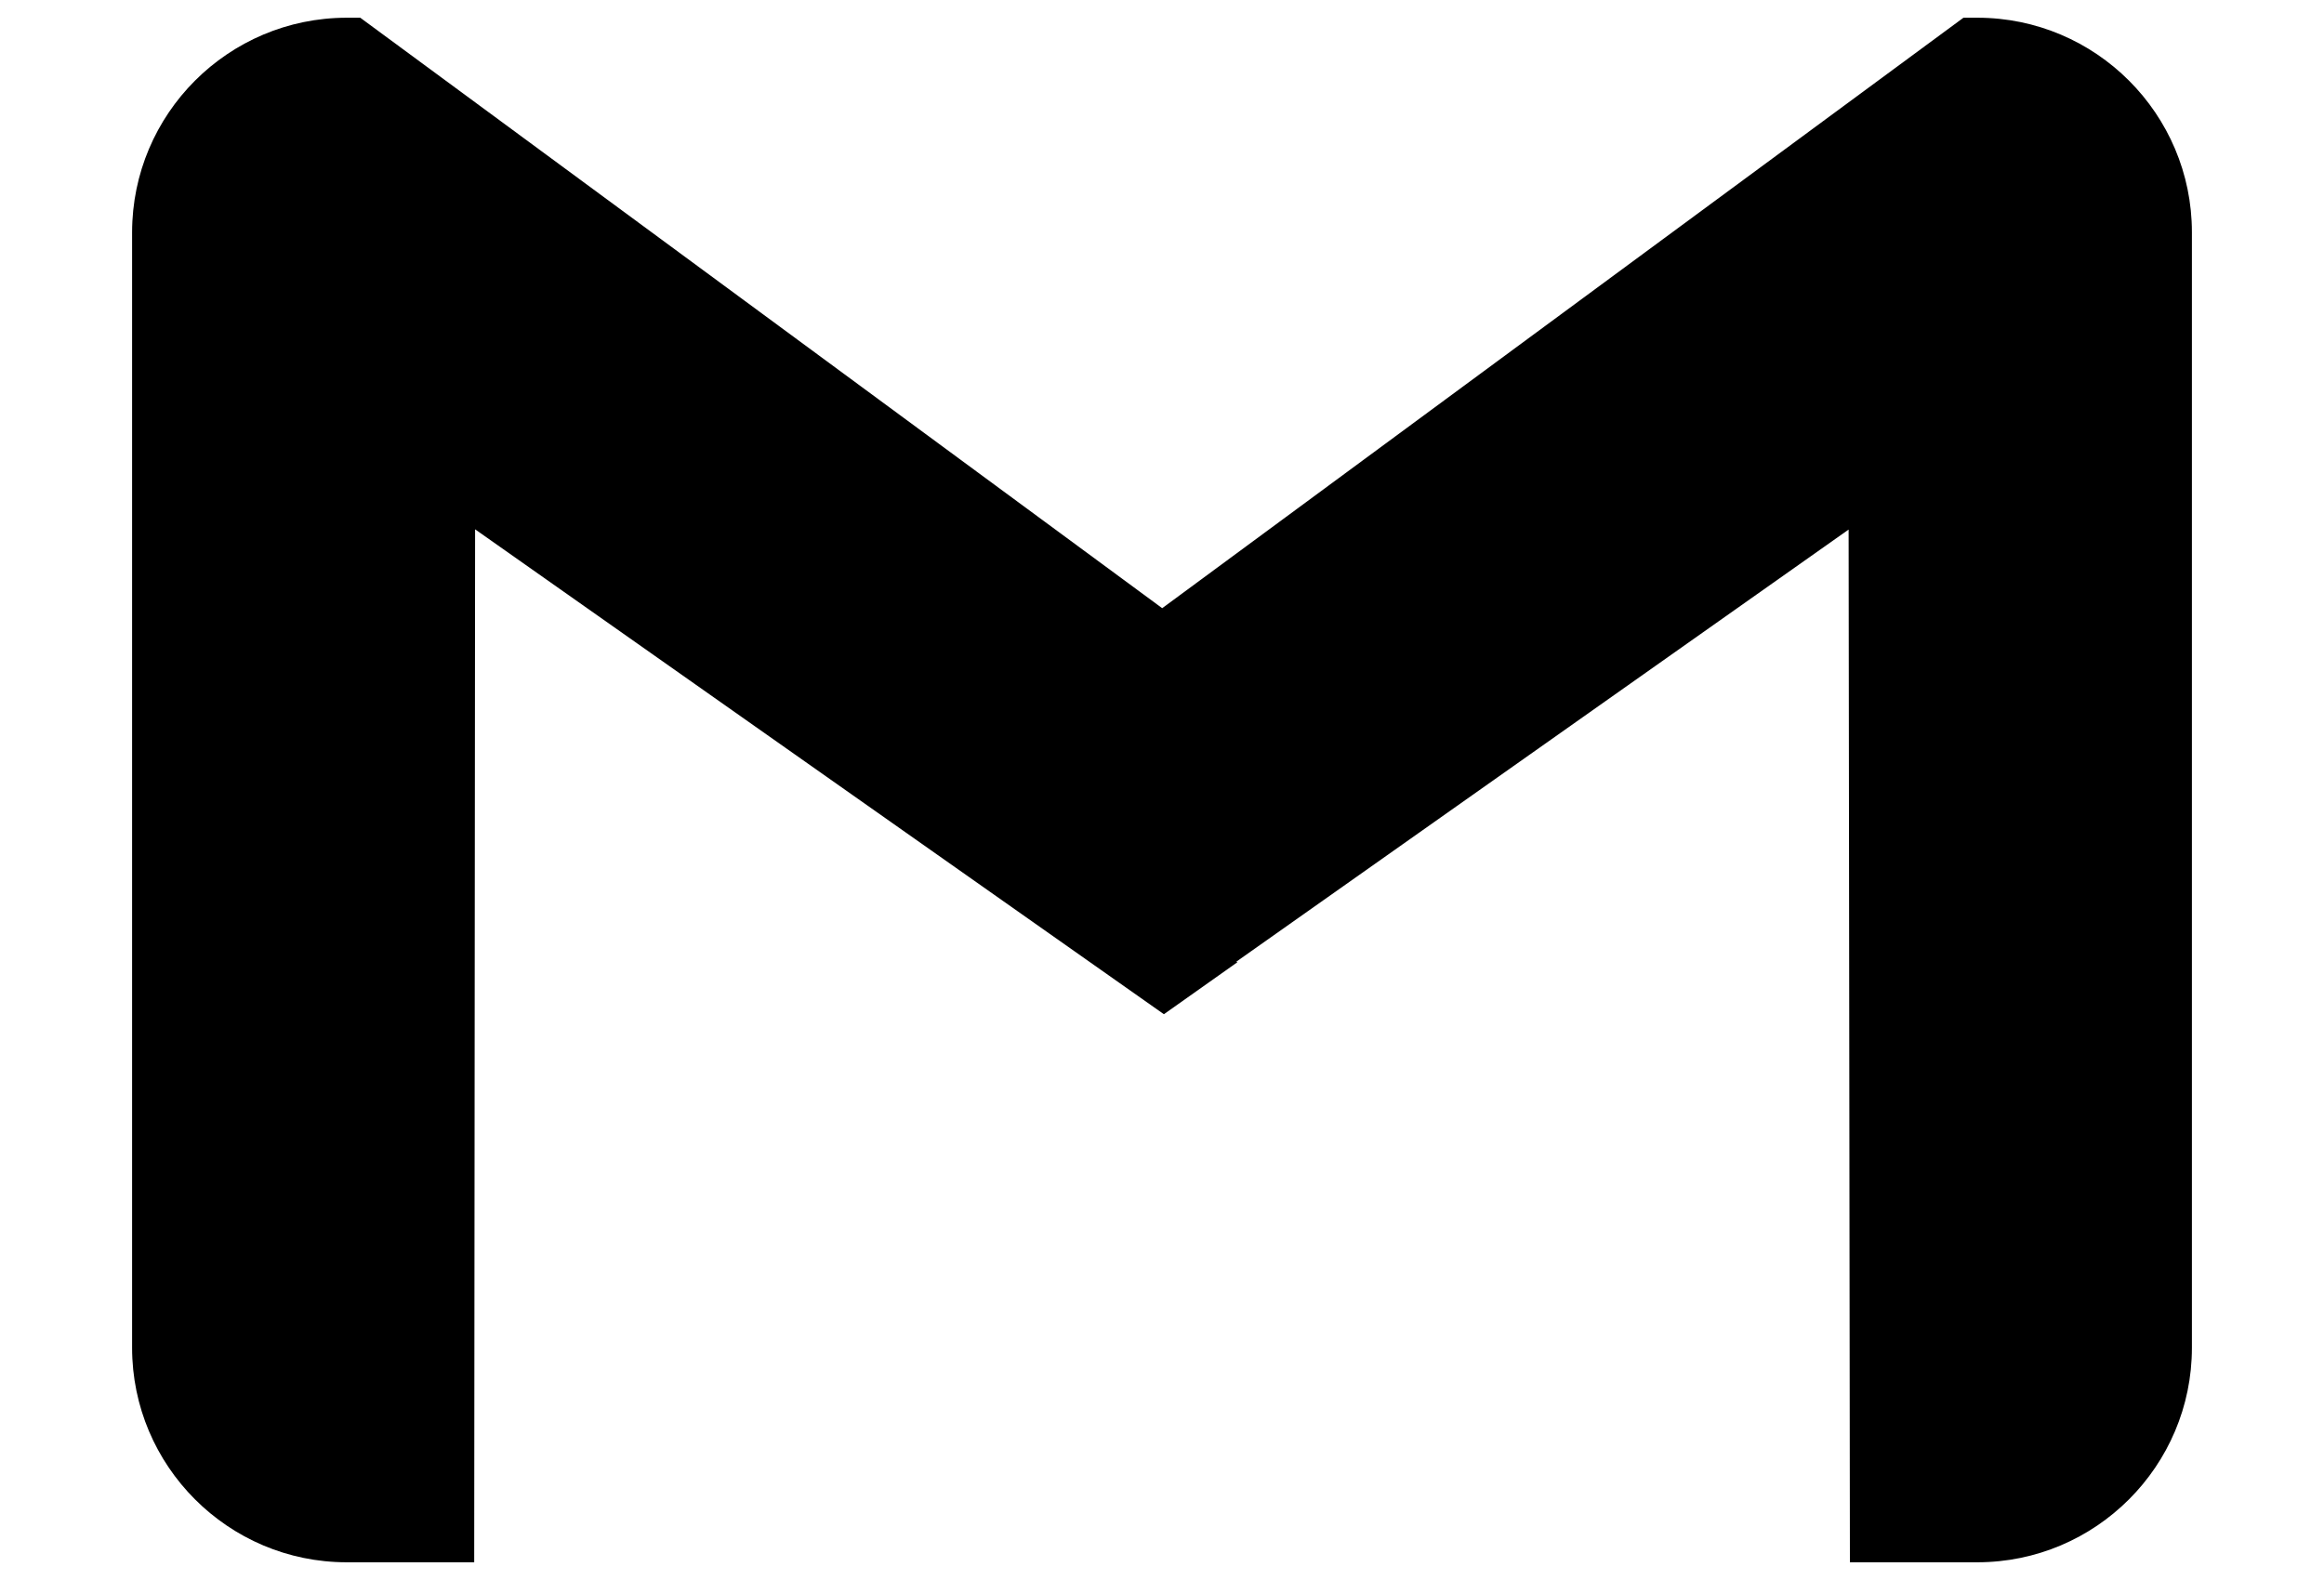
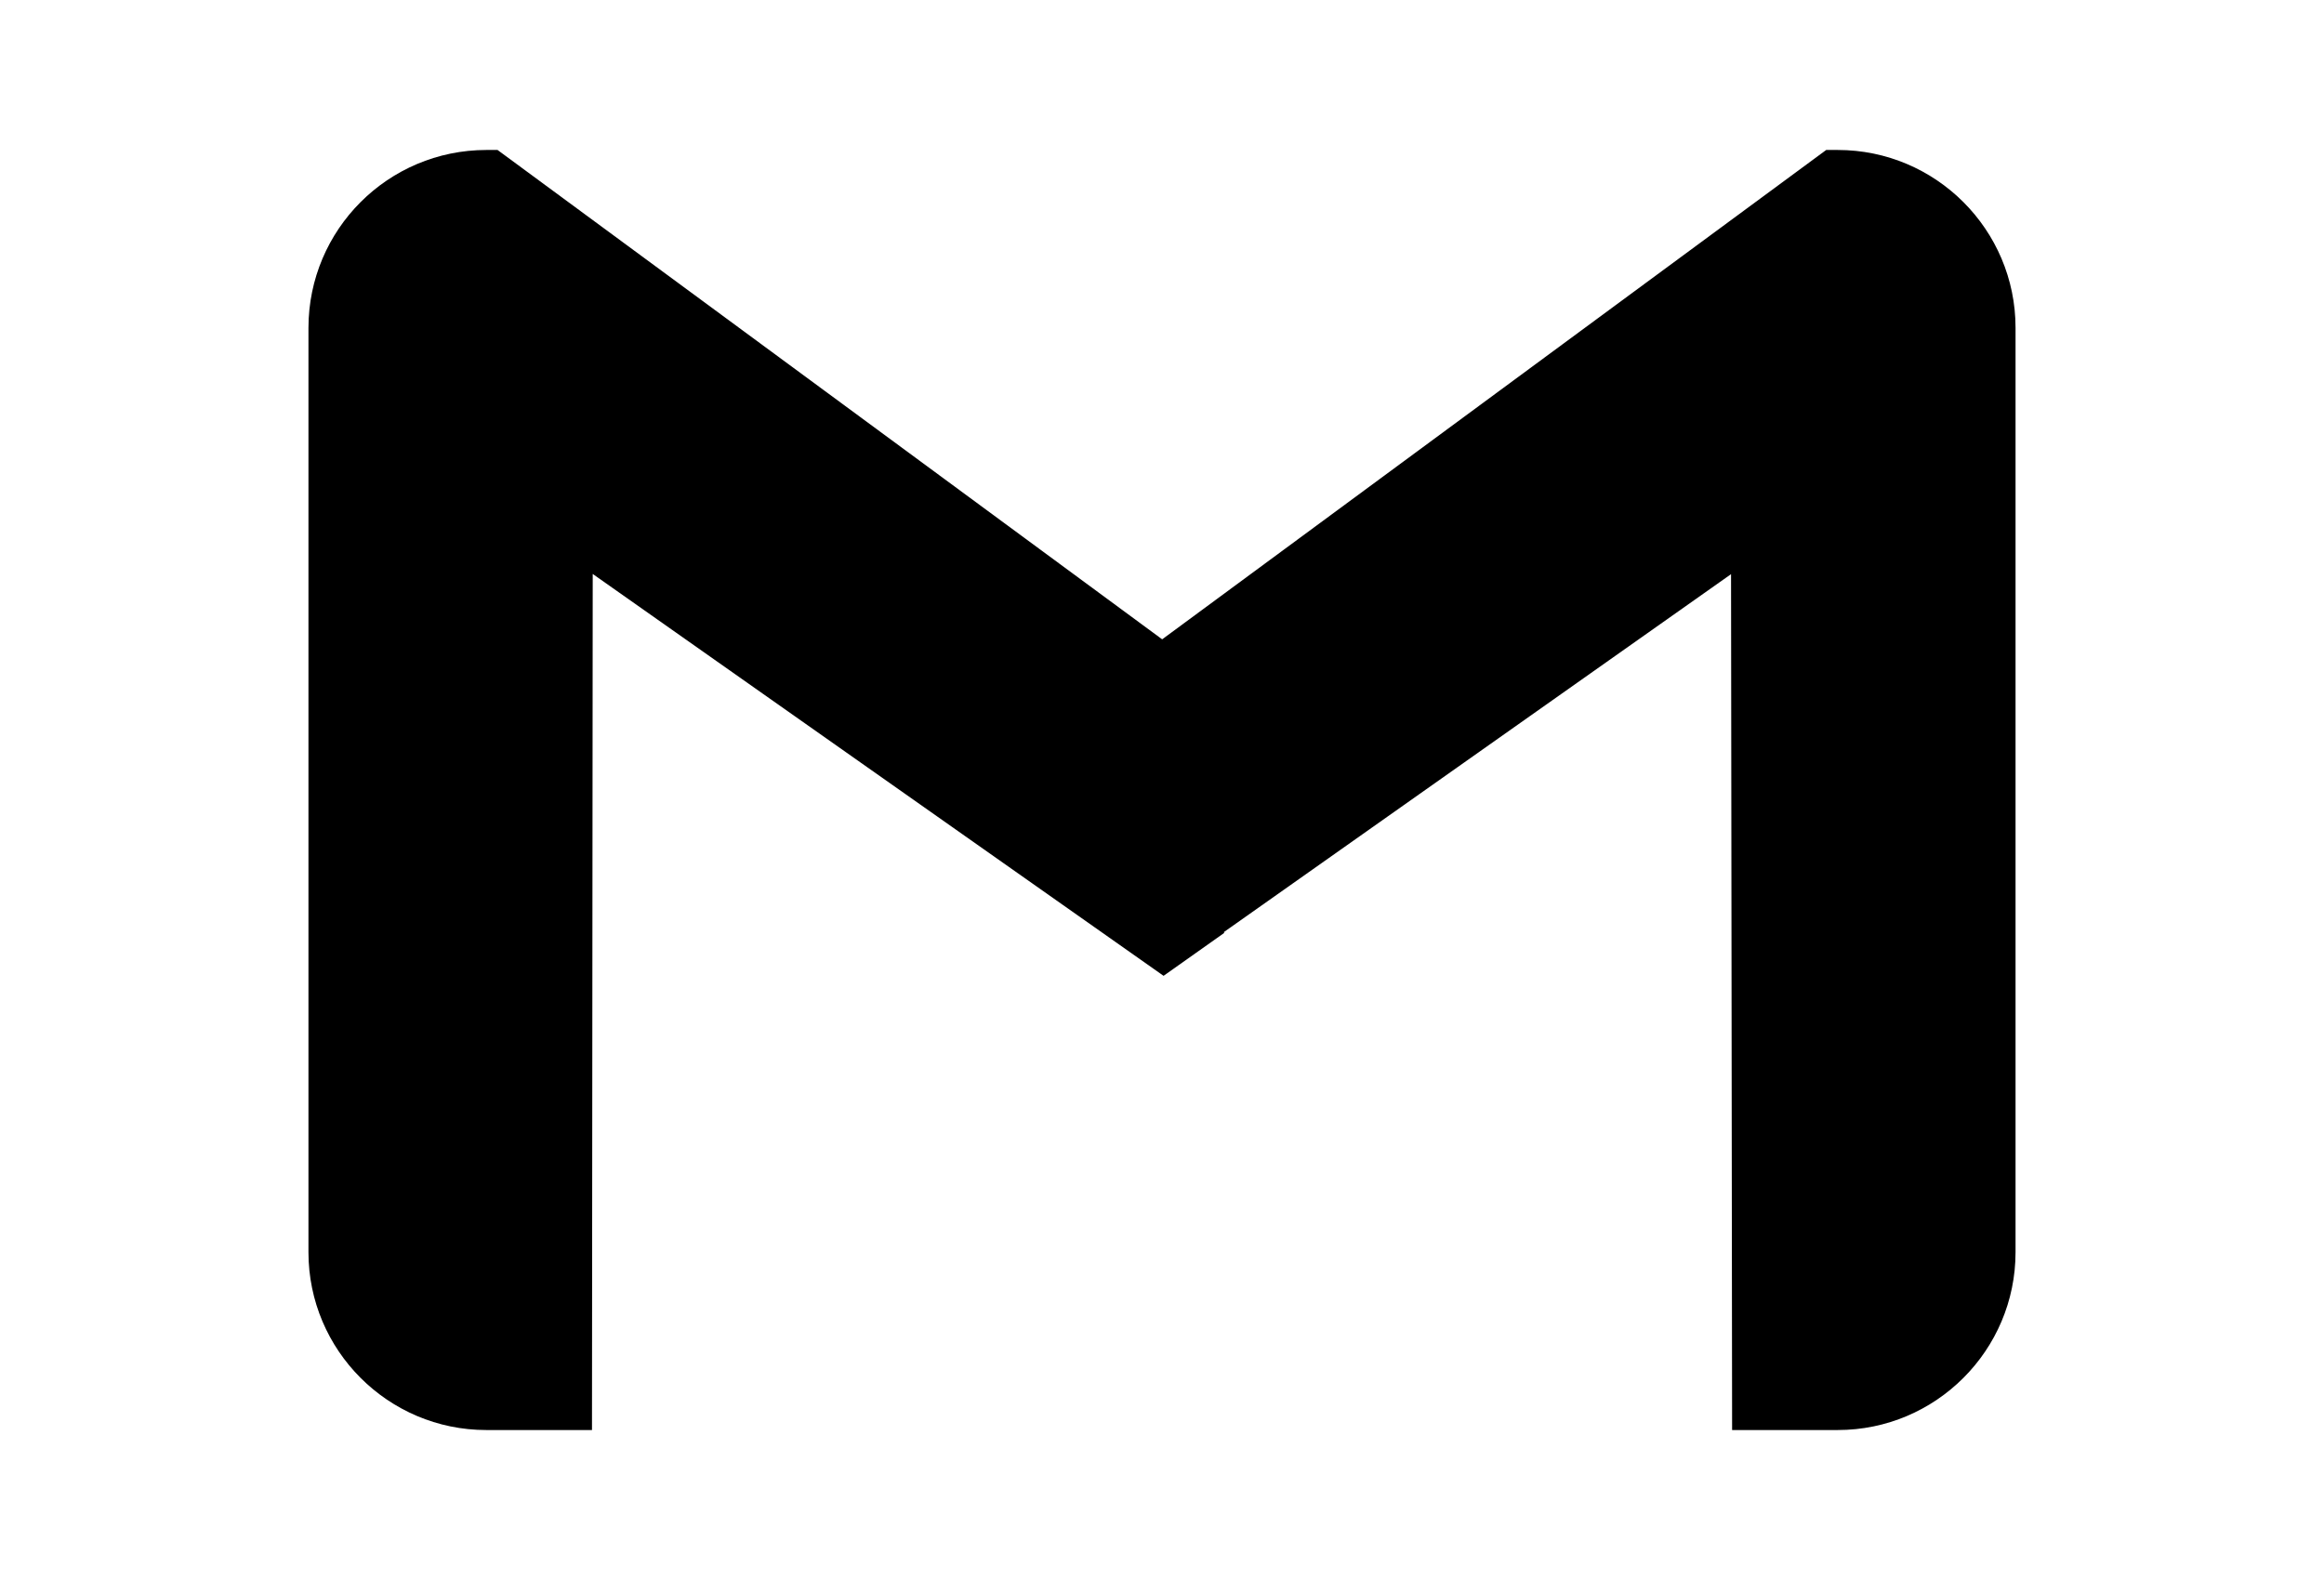
<svg xmlns="http://www.w3.org/2000/svg" id="svg" version="1.1" width="500" height="340" viewBox="0 0 500 340" xml:space="preserve">
  <defs id="defs510">
    <rect x="24.862" y="410.065" width="609.147" height="239.887" id="rect5915" />
    <style id="style18">.cls-1,.cls-2,.cls-4{fill:#e61e25;}.cls-1{clip-rule:evenodd;}.cls-3{fill:none;}.cls-4{fill-rule:evenodd;}.cls-5{clip-path:url(#clip-path);}.cls-6{clip-path:url(#clip-path-2);}.cls-7{clip-path:url(#clip-path-3);}</style>
    <clipPath id="clip-path" transform="translate(-12.5 -100.8)">
      <polygon class="cls-1" points="423.52,416.39 427.8,419.24 432.08,422.09 434.94,424.95 437.8,430.67 442.08,434.94 444.93,439.22 449.21,444.94 450.64,452.07 452.07,459.21 453.49,467.76 454.92,476.32 454.92,484.89 453.49,494.89 450.64,504.87 449.21,514.86 443.5,524.85 437.8,536.27 434.94,546.26 426.38,553.39 420.67,564.81 410.68,573.38 402.12,581.94 392.13,589.07 383.56,596.21 372.15,603.35 363.58,607.62 346.45,610.48 335.04,616.2 320.77,617.62 309.35,619.04 297.93,619.04 286.52,619.04 259.4,616.2 225.15,600.49 220.87,596.21 213.73,593.35 209.45,589.07 206.59,581.94 199.46,577.66 195.18,570.52 192.32,563.39 188.04,553.39 185.19,546.26 182.33,536.27 179.48,524.85 179.48,514.86 178.05,503.44 178.05,496.31 178.05,493.45 179.48,487.75 179.48,482.04 180.91,477.76 183.76,472.04 189.47,456.35 189.47,450.64 192.32,449.21 192.32,447.78 192.32,449.21 192.32,450.64 193.75,452.07 193.75,450.64 195.18,450.64 195.18,449.21 195.18,447.78 196.6,444.94 196.6,443.5 196.6,442.08 198.03,439.22 199.46,436.37 216.59,419.24 226.57,410.68 228,409.26 229.43,407.82 229.43,406.4 230.86,404.97 230.86,403.54 230.86,402.12 232.28,400.69 228,399.26 226.57,399.26 226.57,396.41 225.15,396.41 223.72,396.41 222.29,396.41 220.87,394.99 218.01,394.99 230.86,379.28 235.14,376.43 235.14,375 235.14,372.14 238,373.57 242.27,373.57 242.27,375 243.7,375 245.13,376.43 246.55,376.43 249.41,377.86 249.41,379.28 250.84,379.28 255.12,380.71 250.84,372.14 249.41,367.86 249.41,366.44 249.41,365.01 249.41,363.59 249.41,362.16 249.41,360.73 249.41,359.3 249.41,357.87 250.84,356.45 252.27,353.59 257.97,349.31 269.39,337.89 275.1,332.19 279.38,329.33 283.66,325.05 289.37,320.77 293.65,317.91 299.36,315.06 306.5,310.78 310.77,309.35 320.77,305.07 330.76,302.21 342.18,299.36 353.59,296.51 365.01,296.51 377.85,296.51 387.85,296.51 400.69,296.51 406.4,296.51 409.25,299.36 416.39,300.79 420.67,302.21 423.52,302.21 427.8,303.64 432.08,303.64 434.94,306.5 437.8,306.5 437.8,307.92 440.65,307.92 457.78,316.49 477.75,325.05 487.75,327.91 497.73,330.76 506.3,333.61 510.58,333.61 514.86,335.04 531.98,335.04 543.4,336.46 550.54,336.46 556.25,335.04 569.09,335.04 579.08,333.61 594.78,335.04 599.06,335.04 603.34,335.04 606.2,335.04 607.63,336.46 610.48,336.46 613.33,336.46 616.19,337.89 620.47,337.89 617.61,335.04 616.19,332.19 614.76,330.76 611.91,329.33 609.06,327.91 607.63,327.91 603.34,325.05 594.78,322.19 591.93,319.34 587.65,319.34 586.22,317.91 601.92,316.49 606.2,315.06 609.06,315.06 610.48,315.06 611.91,315.06 611.91,313.63 613.33,313.63 614.76,310.78 616.19,309.35 616.19,307.92 617.61,307.92 620.47,306.5 620.47,305.07 621.9,303.64 623.33,303.64 624.75,303.64 626.18,302.21 627.61,302.21 630.46,302.21 631.88,302.21 639.02,303.64 641.88,303.64 643.31,303.64 644.74,303.64 649.01,302.21 650.44,300.79 653.29,299.36 654.72,296.51 660.43,295.08 664.71,292.23 670.42,289.37 674.7,286.51 677.56,285.09 680.41,282.24 683.26,282.24 687.55,280.81 698.96,279.38 706.1,277.96 707.53,276.53 711.81,275.1 714.66,273.67 717.51,272.24 720.37,267.96 723.23,266.54 727.51,263.69 730.36,260.83 734.64,256.55 737.5,252.26 731.79,252.26 727.51,253.69 714.66,259.4 698.96,265.11 688.97,267.96 678.99,270.82 667.56,273.67 654.72,275.1 640.45,275.1 624.75,275.1 609.06,273.67 591.93,267.96 570.52,265.11 549.11,257.97 541.98,253.69 536.27,253.69 529.13,250.83 526.28,249.41 523.43,249.41 524.85,246.56 524.85,243.7 526.28,242.28 526.28,239.42 526.28,237.99 526.28,235.14 524.85,232.28 524.85,229.43 523.43,228.01 522,225.15 520.57,225.15 520.57,223.72 517.71,222.29 516.29,220.87 514.86,219.44 512,218.01 507.73,215.16 503.44,213.73 497.73,210.88 493.45,210.88 489.17,209.45 486.32,208.02 483.46,206.6 477.75,203.74 467.76,200.88 460.63,199.46 457.78,199.46 453.49,196.6 444.93,196.6 436.37,196.6 434.94,195.18 429.23,195.18 430.66,193.75 434.94,192.33 439.22,192.33 443.5,190.9 452.07,189.47 457.78,189.47 463.48,189.47 466.34,189.47 474.9,188.04 492.03,189.47 492.03,188.04 489.17,186.61 487.75,185.19 486.32,182.33 484.89,182.33 483.46,182.33 482.03,182.33 480.61,182.33 479.18,182.33 477.75,182.33 473.48,182.33 463.48,182.33 437.8,182.33 424.95,186.61 420.67,188.04 414.96,189.47 409.25,190.9 403.54,190.9 394.98,192.33 386.42,192.33 386.42,190.9 386.42,189.47 387.85,188.04 389.27,186.61 389.27,185.19 389.27,182.33 387.85,182.33 386.42,182.33 383.56,182.33 372.15,182.33 360.73,182.33 349.31,182.33 337.9,185.19 316.49,189.47 297.93,196.6 280.81,203.74 266.54,209.45 255.12,213.73 249.41,216.58 246.55,216.58 249.41,215.16 250.84,210.88 263.68,206.6 292.22,188.04 322.2,170.92 343.6,160.93 429.23,110.98 430.66,109.55 432.08,109.55 434.94,108.12 434.94,106.7 436.37,106.7 436.37,105.27 436.37,103.84 437.8,100.98 406.4,110.98 379.28,119.54 346.45,129.53 315.06,138.09 300.79,139.52 289.37,143.8 280.81,143.8 277.95,145.23 273.67,143.8 272.25,143.8 267.96,145.23 249.41,152.36 235.14,156.65 228,158.07 226.57,159.5 225.15,159.5 223.72,160.93 222.29,162.35 220.87,163.78 220.87,165.21 218.01,165.21 216.59,166.63 215.16,166.63 213.73,168.06 212.3,168.06 210.87,168.06 209.45,168.06 209.45,166.63 209.45,165.21 208.02,165.21 206.59,165.21 206.59,166.63 203.74,166.63 200.89,168.06 199.46,168.06 198.03,168.06 198.03,170.92 196.6,170.92 196.6,172.34 195.18,172.34 193.75,173.77 192.32,173.77 189.47,175.2 192.32,170.92 193.75,168.06 196.6,166.63 199.46,163.78 210.87,153.79 226.57,142.38 229.43,139.52 230.86,139.52 230.86,138.09 232.28,136.66 235.14,135.24 235.14,133.81 235.14,132.38 232.28,132.38 229.43,132.38 228,132.38 225.15,132.38 223.72,133.81 222.29,135.24 220.87,135.24 218.01,136.66 215.16,138.09 212.3,139.52 206.59,145.23 178.05,163.78 175.19,166.63 170.92,168.06 165.21,173.77 163.78,175.2 159.5,176.63 156.64,178.06 152.37,180.91 149.51,182.33 143.8,185.19 140.94,186.61 136.67,188.04 123.82,196.6 123.82,195.18 125.24,193.75 125.24,192.33 126.67,189.47 128.1,186.61 130.96,182.33 135.24,176.63 138.09,172.34 140.94,168.06 138.09,168.06 136.67,170.92 135.24,170.92 135.24,172.34 132.38,173.77 130.96,175.2 129.53,176.63 129.53,178.06 128.1,179.48 125.24,182.33 123.82,182.33 116.69,188.04 113.83,190.9 110.97,192.33 110.97,193.75 109.55,193.75 109.55,195.18 106.69,202.31 103.84,205.17 103.84,206.6 100.99,209.45 99.56,210.88 98.13,210.88 96.7,213.73 92.42,216.58 88.14,220.87 83.86,225.15 78.15,229.43 71.02,236.56 69.59,239.42 68.16,242.28 65.31,243.7 63.88,246.56 58.17,249.41 52.47,253.69 49.61,256.55 43.9,259.4 42.47,260.83 41.04,262.26 39.62,265.11 38.19,266.54 35.34,273.67 35.34,275.1 35.34,277.96 32.48,279.38 31.06,280.81 29.63,282.24 22.49,289.37 21.06,290.8 18.21,292.23 16.79,293.65 15.36,295.08 13.93,296.51 13.93,300.79 12.5,303.64 12.5,306.5 16.79,306.5 21.06,306.5 29.63,307.92 38.19,307.92 43.9,309.35 49.61,309.35 66.74,307.92 82.43,306.5 95.28,305.07 108.12,300.79 130.96,293.65 150.94,285.09 170.92,277.96 182.33,273.67 195.18,270.82 208.02,267.96 222.29,267.96 239.42,267.96 257.97,267.96 277.95,270.82 287.95,272.24 292.22,272.24 297.93,272.24 297.93,277.96 289.37,277.96 282.23,279.38 273.67,280.81 265.11,282.24 246.55,290.8 228,299.36 208.02,307.92 192.32,316.49 178.05,325.05 166.64,332.19 153.79,343.6 140.94,353.59 129.53,366.44 120.97,379.28 109.55,393.55 100.99,407.82 92.42,423.53 86.72,439.22 82.43,456.35 79.58,470.62 78.15,486.31 78.15,499.17 81.01,513.44 83.86,524.85 88.14,537.7 92.42,550.54 99.56,561.95 106.69,571.95 115.26,581.94 125.24,591.93 135.24,600.49 146.65,607.62 158.07,616.2 169.49,621.89 183.76,629.03 193.75,633.31 203.74,636.17 212.3,639.02 222.29,643.3 230.86,644.74 235.14,646.16 239.42,646.16 240.84,646.16 242.27,646.16 249.41,647.58 263.68,649.02 306.5,649.02 349.31,649.02 360.73,649.02 365.01,649.02 366.44,647.58 367.86,647.58 370.72,647.58 370.72,646.16 372.15,646.16 370.72,647.58 369.29,647.58 367.86,646.16 366.44,646.16 365.01,644.74 363.58,644.74 363.58,643.3 363.58,644.74 363.58,646.16 363.58,644.74 363.58,643.3 379.28,639.02 382.13,639.02 386.42,639.02 387.85,639.02 389.27,637.6 392.13,637.6 392.13,636.17 393.55,634.75 394.98,631.89 403.54,631.89 410.68,630.47 420.67,630.47 426.38,629.03 434.94,624.75 440.65,624.75 449.21,621.89 450.64,620.47 453.49,619.04 457.78,616.2 463.48,614.76 463.48,613.34 464.91,613.34 469.19,610.48 477.75,610.48 482.03,610.48 487.75,607.62 507.73,600.49 531.98,591.93 544.83,587.65 554.82,581.94 559.11,579.08 563.38,576.23 566.24,574.8 567.66,573.38 569.09,571.95 563.38,573.38 553.39,576.23 534.84,581.94 522,586.22 510.58,589.07 497.73,590.5 492.03,591.93 486.32,591.93 487.75,590.5 489.17,590.5 489.17,589.07 494.88,586.22 499.16,584.79 500.59,581.94 502.02,581.94 503.44,580.52 503.44,579.08 506.3,579.08 507.73,576.23 510.58,574.8 512,573.38 514.86,573.38 517.71,571.95 516.29,566.25 516.29,564.81 516.29,563.39 514.86,553.39 520.57,550.54 522,549.12 523.43,549.12 523.43,547.68 524.85,546.26 526.28,539.12 526.28,536.27 527.71,530.57 529.13,527.71 529.13,524.85 530.56,523.43 530.56,521.99 534.84,517.72 536.27,513.44 540.55,509.16 549.11,496.31 591.93,449.21 591.93,447.78 593.36,446.36 594.78,443.5 599.06,439.22 606.2,436.37 637.6,417.81 654.72,406.4 663.28,400.69 668.99,394.99 677.56,387.85 680.41,382.14 681.84,379.28 684.69,375 684.69,372.14 686.12,367.86 684.69,370.72 683.26,370.72 681.84,372.14 681.84,373.57 677.56,377.86 677.56,380.71 671.85,382.14 668.99,387.85 663.28,392.13 653.29,399.26 646.16,403.54 641.88,406.4 637.6,407.82 634.74,409.26 630.46,409.26 626.18,410.68 621.9,410.68 613.33,410.68 591.93,410.68 584.79,410.68 579.08,410.68 567.66,413.54 557.68,413.54 551.97,414.96 546.25,414.96 549.11,410.68 550.54,409.26 551.97,409.26 553.39,409.26 553.39,407.82 554.82,407.82 554.82,406.4 556.25,404.97 557.68,400.69 540.55,404.97 536.27,404.97 531.98,406.4 526.28,406.4 520.57,406.4 512,406.4 506.3,404.97 499.16,403.54 493.45,402.12 489.17,400.69 483.46,396.41 473.48,392.13 463.48,386.41 457.78,382.14 452.07,382.14 444.93,379.28 437.8,377.86 429.23,376.43 420.67,375 380.71,373.57 360.73,373.57 340.75,373.57 320.77,376.43 309.35,377.86 299.36,380.71 289.37,382.14 279.38,387.85 269.39,393.55 259.4,399.26 245.13,409.26 235.14,420.67 225.15,430.67 218.01,442.08 213.73,452.07 210.87,457.77 210.87,463.49 209.45,467.76 209.45,473.48 209.45,479.18 210.87,482.04 210.87,487.75 213.73,492.03 215.16,496.31 216.59,500.59 220.87,504.87 222.29,509.16 225.15,510.58 229.43,514.86 232.28,519.14 236.57,520.57 240.84,523.43 246.55,524.85 250.84,524.85 255.12,527.71 266.54,529.13 272.25,529.13 277.95,529.13 280.81,527.71 282.23,527.71 285.09,527.71 286.52,524.85 289.37,524.85 292.22,524.85 293.65,523.43 295.08,521.99 297.93,520.57 299.36,519.14 300.79,517.72 302.22,516.29 306.5,510.58 309.35,507.72 310.77,504.87 312.2,502.02 312.2,499.17 313.63,496.31 313.63,494.89 313.63,492.03 313.63,489.17 313.63,484.89 312.2,479.18 309.35,474.9 307.92,470.62 306.5,467.76 302.22,463.49 299.36,460.63 295.08,456.35 293.65,453.49 292.22,453.49 287.95,444.94 286.52,439.22 285.09,437.8 283.66,433.51 283.66,430.67 283.66,427.81 283.66,424.95 285.09,422.09 286.52,419.24 287.95,416.39 292.22,413.54 292.22,410.68 295.08,409.26 302.22,404.97 309.35,402.12 317.91,399.26 327.9,396.41 337.9,396.41 349.31,396.41 359.3,396.41 370.72,396.41 382.13,399.26 387.85,400.69 392.13,400.69 394.98,402.12 397.83,402.12 400.69,402.12 403.54,403.54 406.4,404.97 409.25,407.82 416.39,410.68 " id="polygon20" />
    </clipPath>
    <clipPath id="clip-path-2" transform="translate(-12.5 -100.8)">
      <rect class="cls-2" x="13.93" y="100.98" width="724.99" height="549.46" id="rect23" />
    </clipPath>
    <clipPath id="clip-path-3" transform="translate(-12.5 -100.8)">
      <rect class="cls-3" x="13.93" y="100.99" width="725" height="549.46" id="rect26" />
    </clipPath>
  </defs>
-   <g style="overflow:hidden;fill:currentColor" id="g7728" transform="matrix(0.9181081,0,0,0.9181081,20.47298,-59.52703)">
+   <g style="overflow:hidden;fill:currentColor" id="g7728" transform="matrix(0.7608891,0,0,0.7608891,59.77773,-20.22228)">
    <path id="path18" d="M 58.935,68.991 A 50.341,50.341 0 0 0 8.655,119.271 v 261.458 c 0,27.714 22.545,50.28 50.28,50.28 h 29.889 l 0.209,-242.11 161.412,113.654 17.207,-12.178 -0.215,-0.151 143.46,-101.265 v 0.04 l 0.003,-0.002 0.301,242.012 h 29.864 c 27.735,0 50.28,-22.566 50.28,-50.28 V 119.271 c 0,-27.714 -22.545,-50.28 -50.28,-50.28 h -3.255 L 250.047,207.386 62.123,68.991 Z" style="stroke-width:0.471" />
  </g>
</svg>
